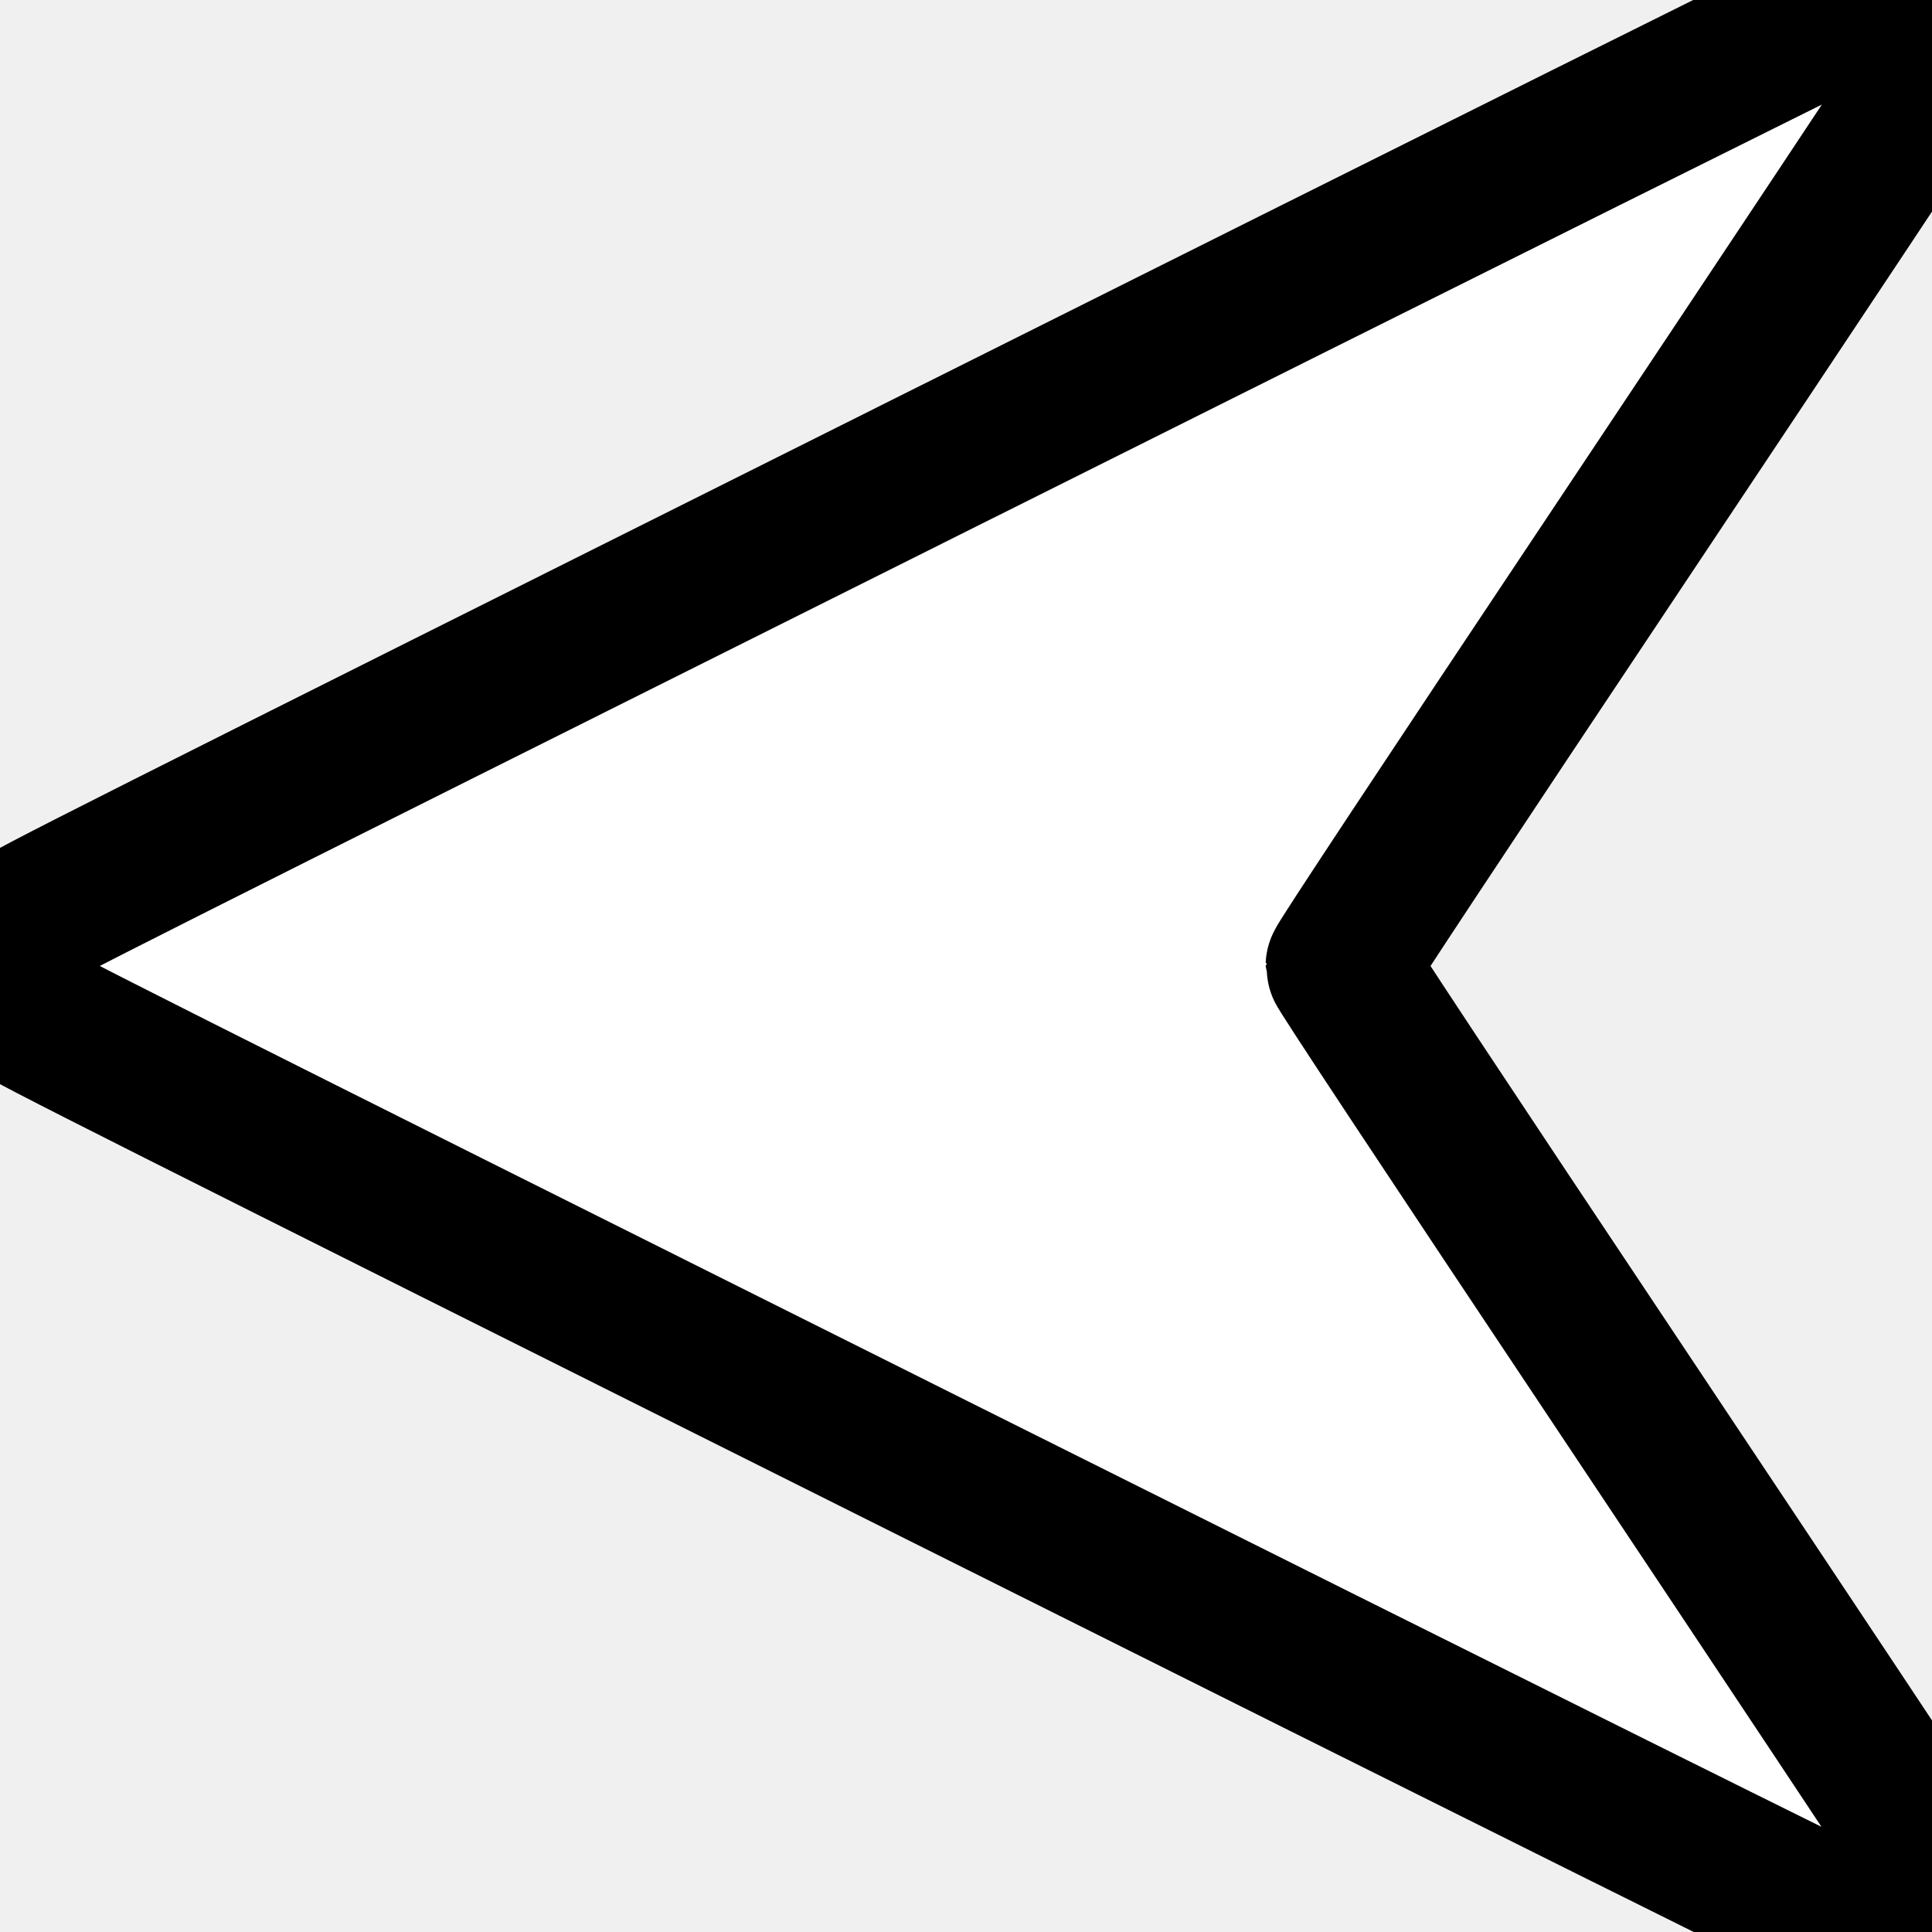
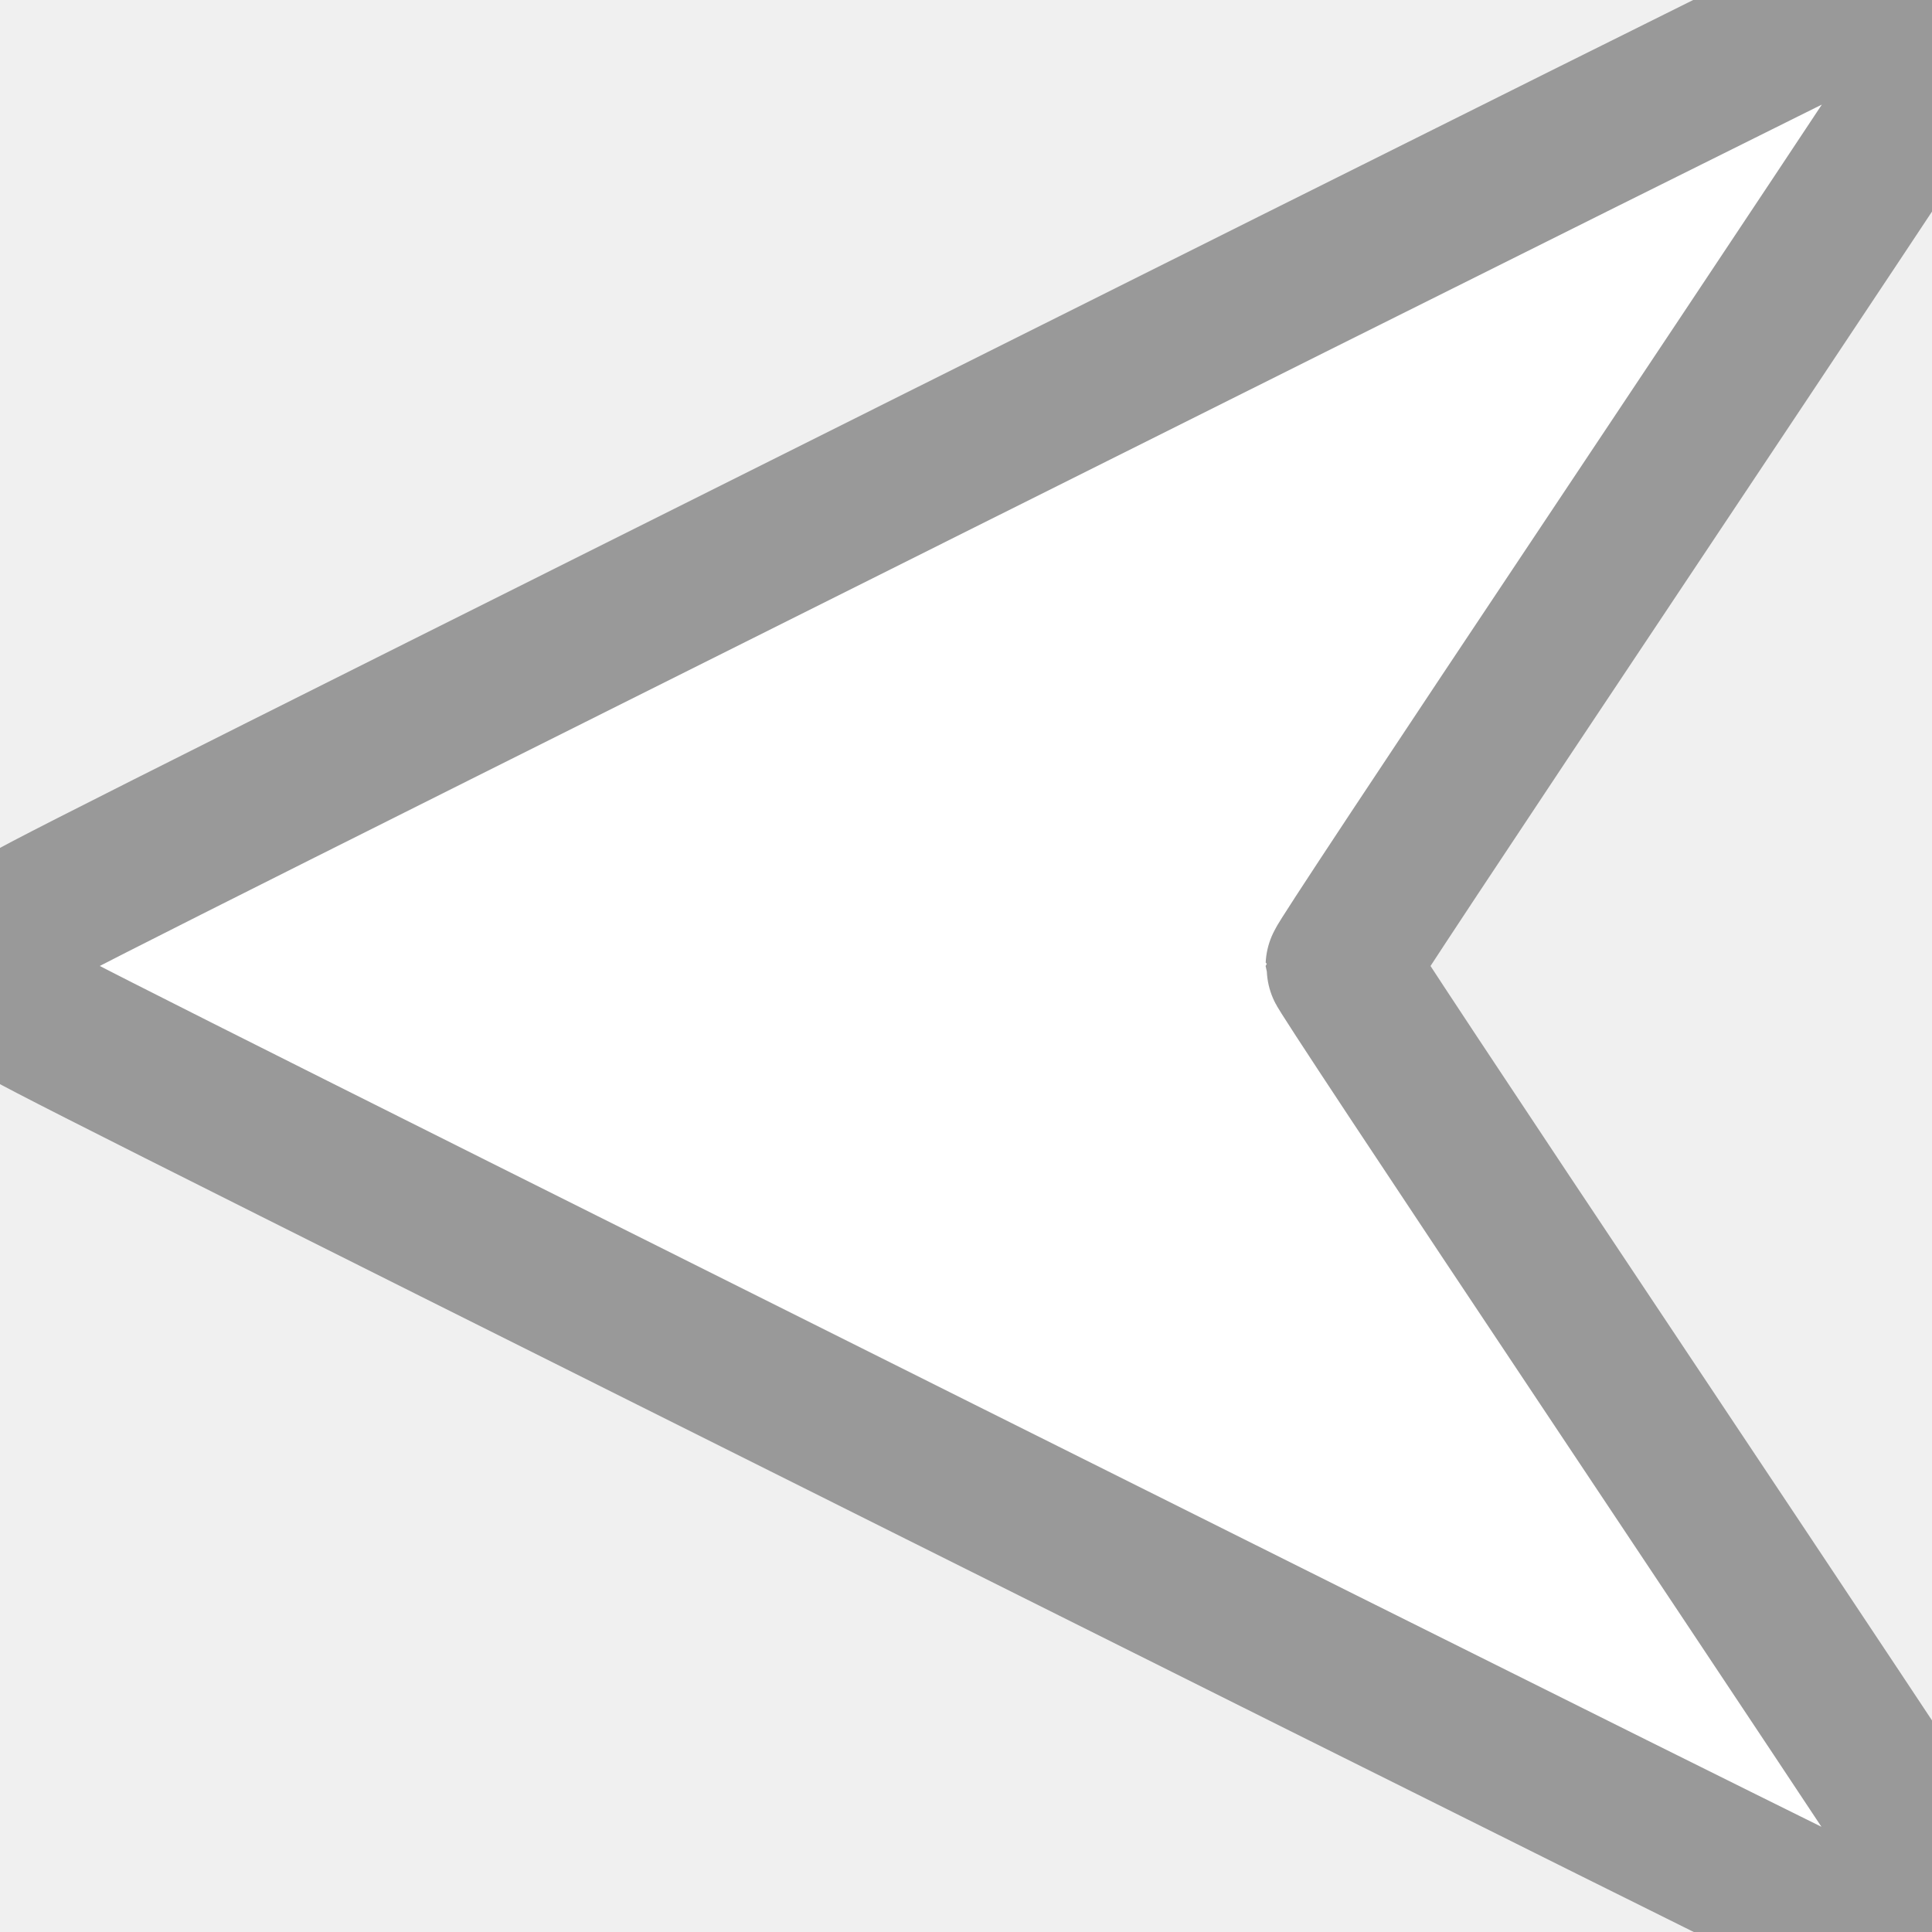
<svg xmlns="http://www.w3.org/2000/svg" version="1.0" width="1280pt" height="1280pt" viewBox="0 0 1280 1280" preserveAspectRatio="xMidYMid meet">
-   <g transform="translate(0,1280) scale(0.1,-0.1)" fill="#ffffff" stroke="#000000" stroke-width="1000">
+   <g transform="translate(0,1280) scale(0.1,-0.1)" fill="#ffffff" stroke="#999999" stroke-width="1000">
    <path d="M12306 12780 c-32 -10 -2773 -1376 -6092 -3036 -5544 -2772 -6038 -3020 -6084 -3066 -58 -57 -91 -117 -116 -211 -17 -64 -17 -70 0 -134 24 -93 60 -159 116 -213 42 -41 730 -387 6091 -3067 3791 -1895 6067 -3028 6107 -3039 54 -14 70 -15 123 -4 179 38 287 142 335 323 17 64 17 70 0 134 -9 36 -26 84 -38 106 -11 22 -884 1336 -1941 2921 -1275 1911 -1922 2889 -1922 2906 0 17 647 995 1922 2906 1057 1585 1930 2899 1941 2921 12 22 29 70 38 106 17 64 17 70 0 134 -46 173 -138 268 -308 317 -69 20 -97 19 -172 -4z" />
  </g>
</svg>
